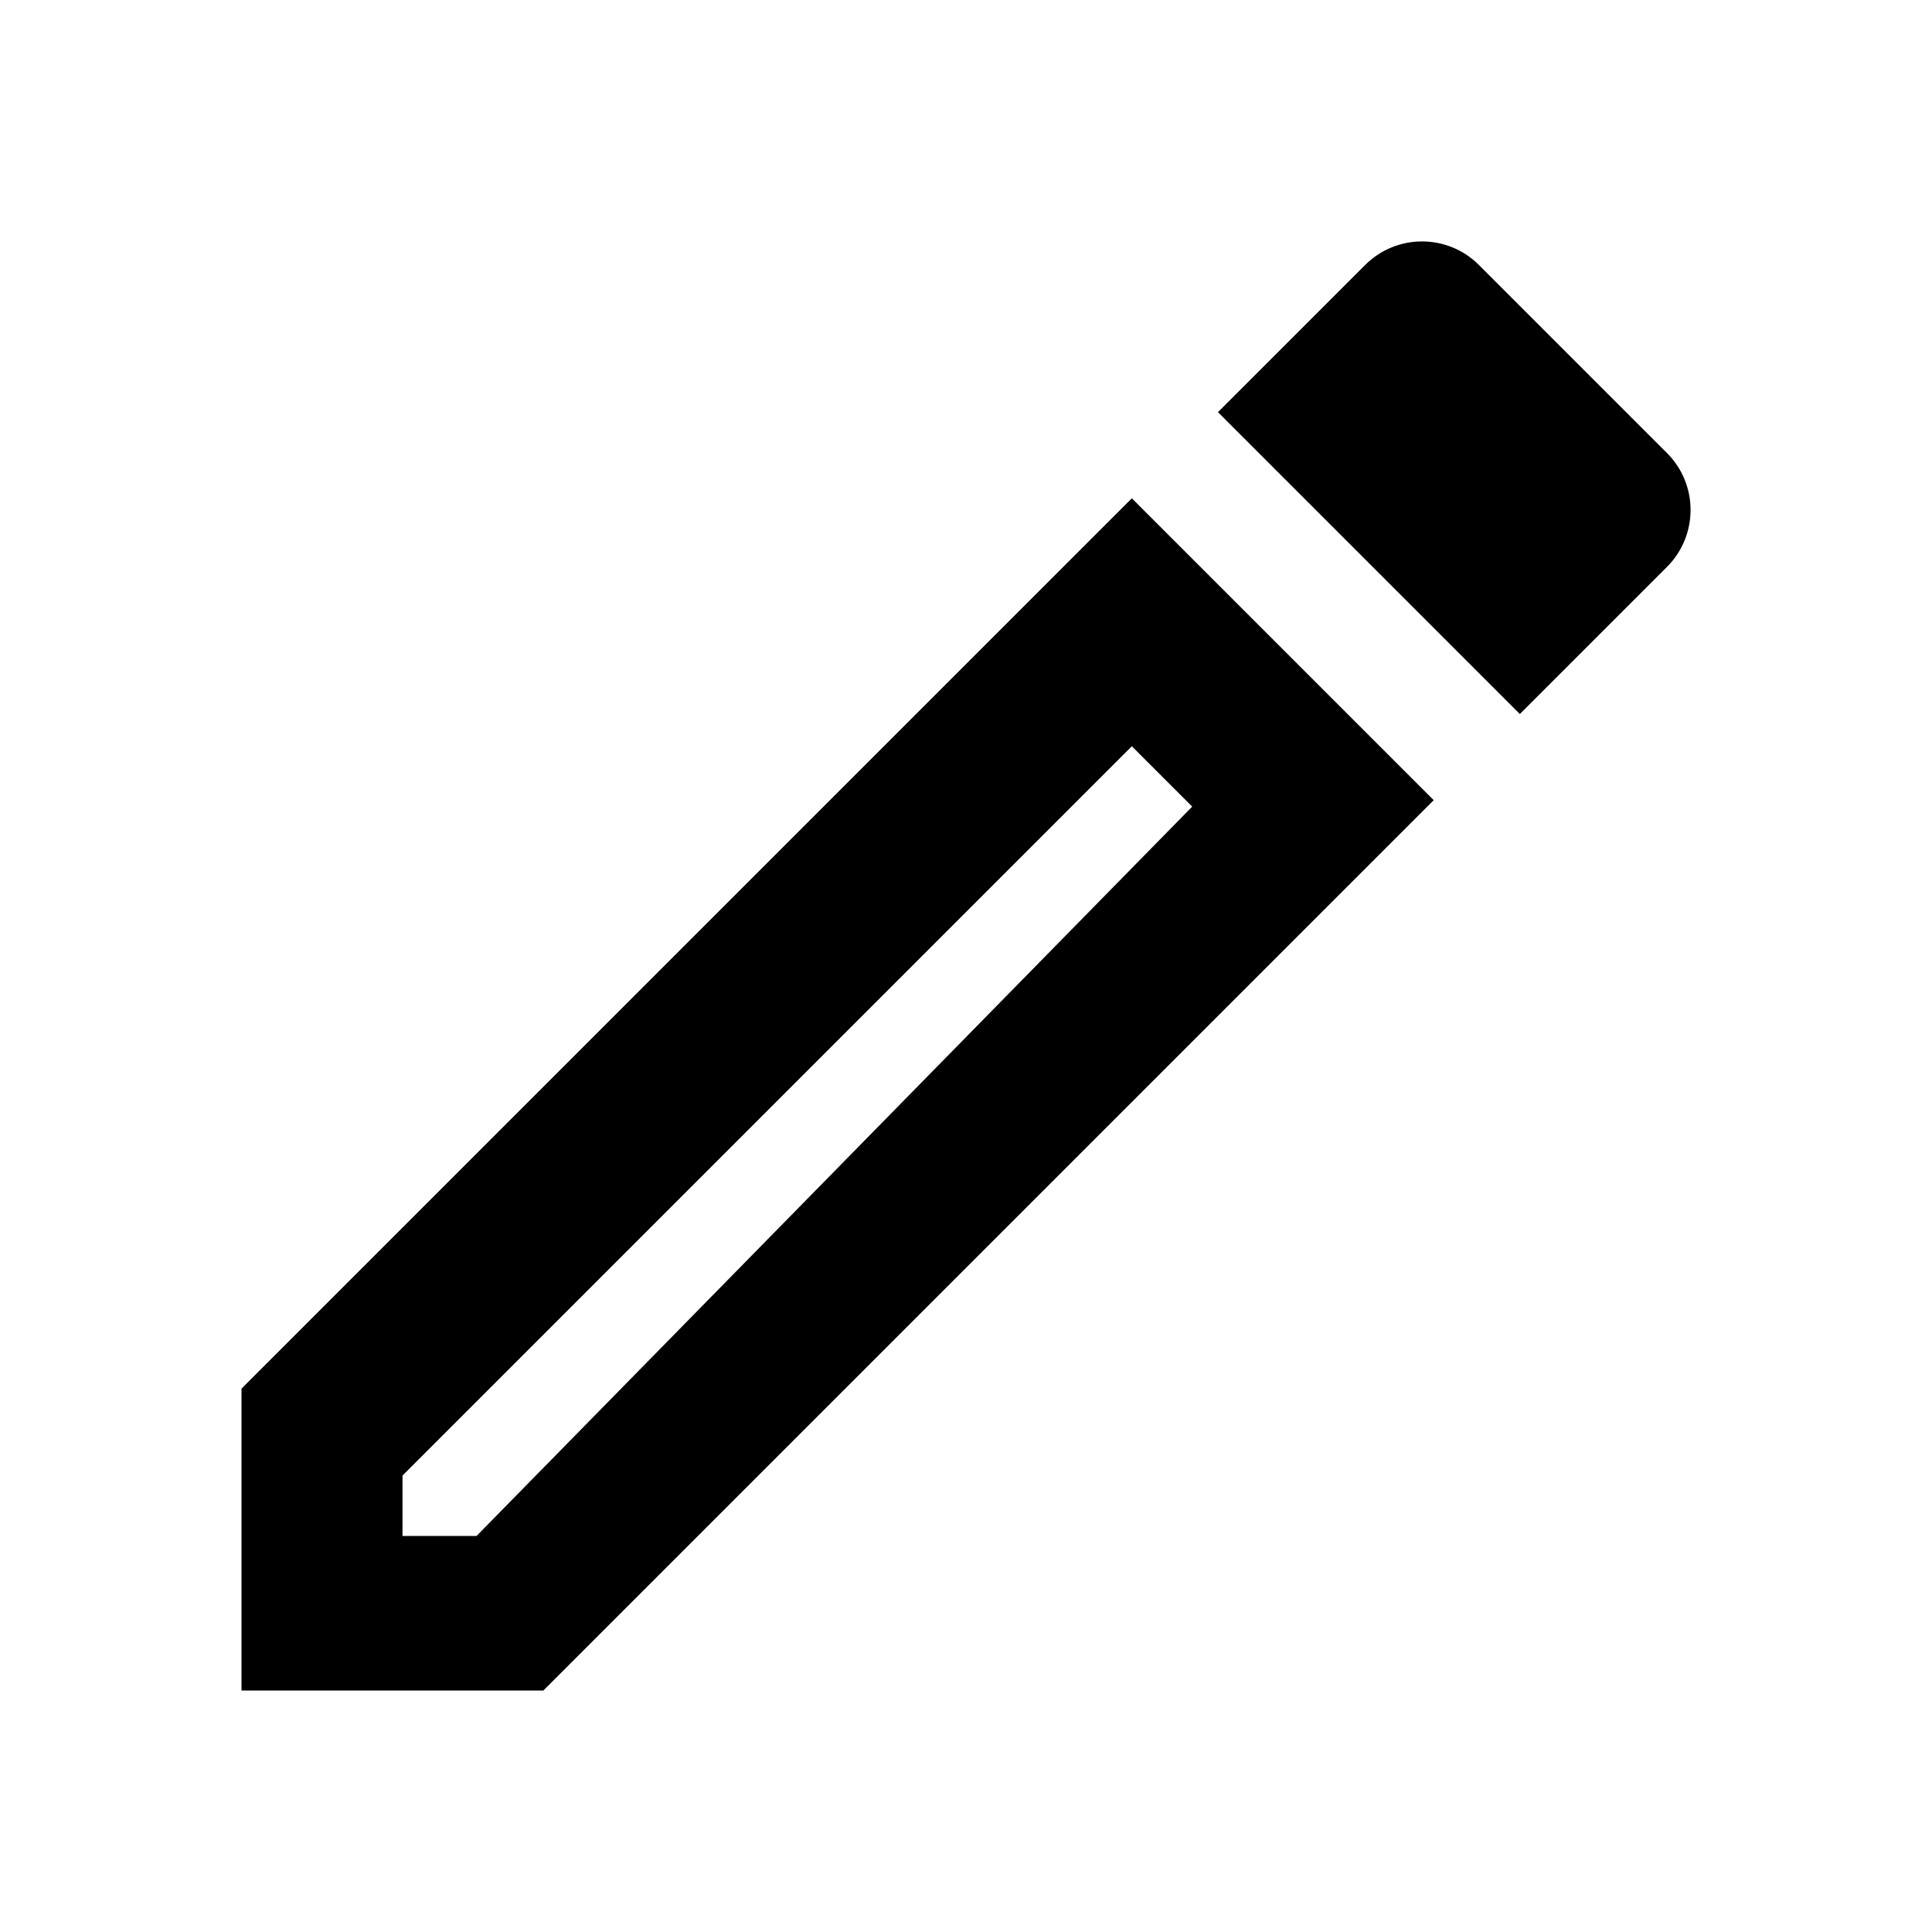
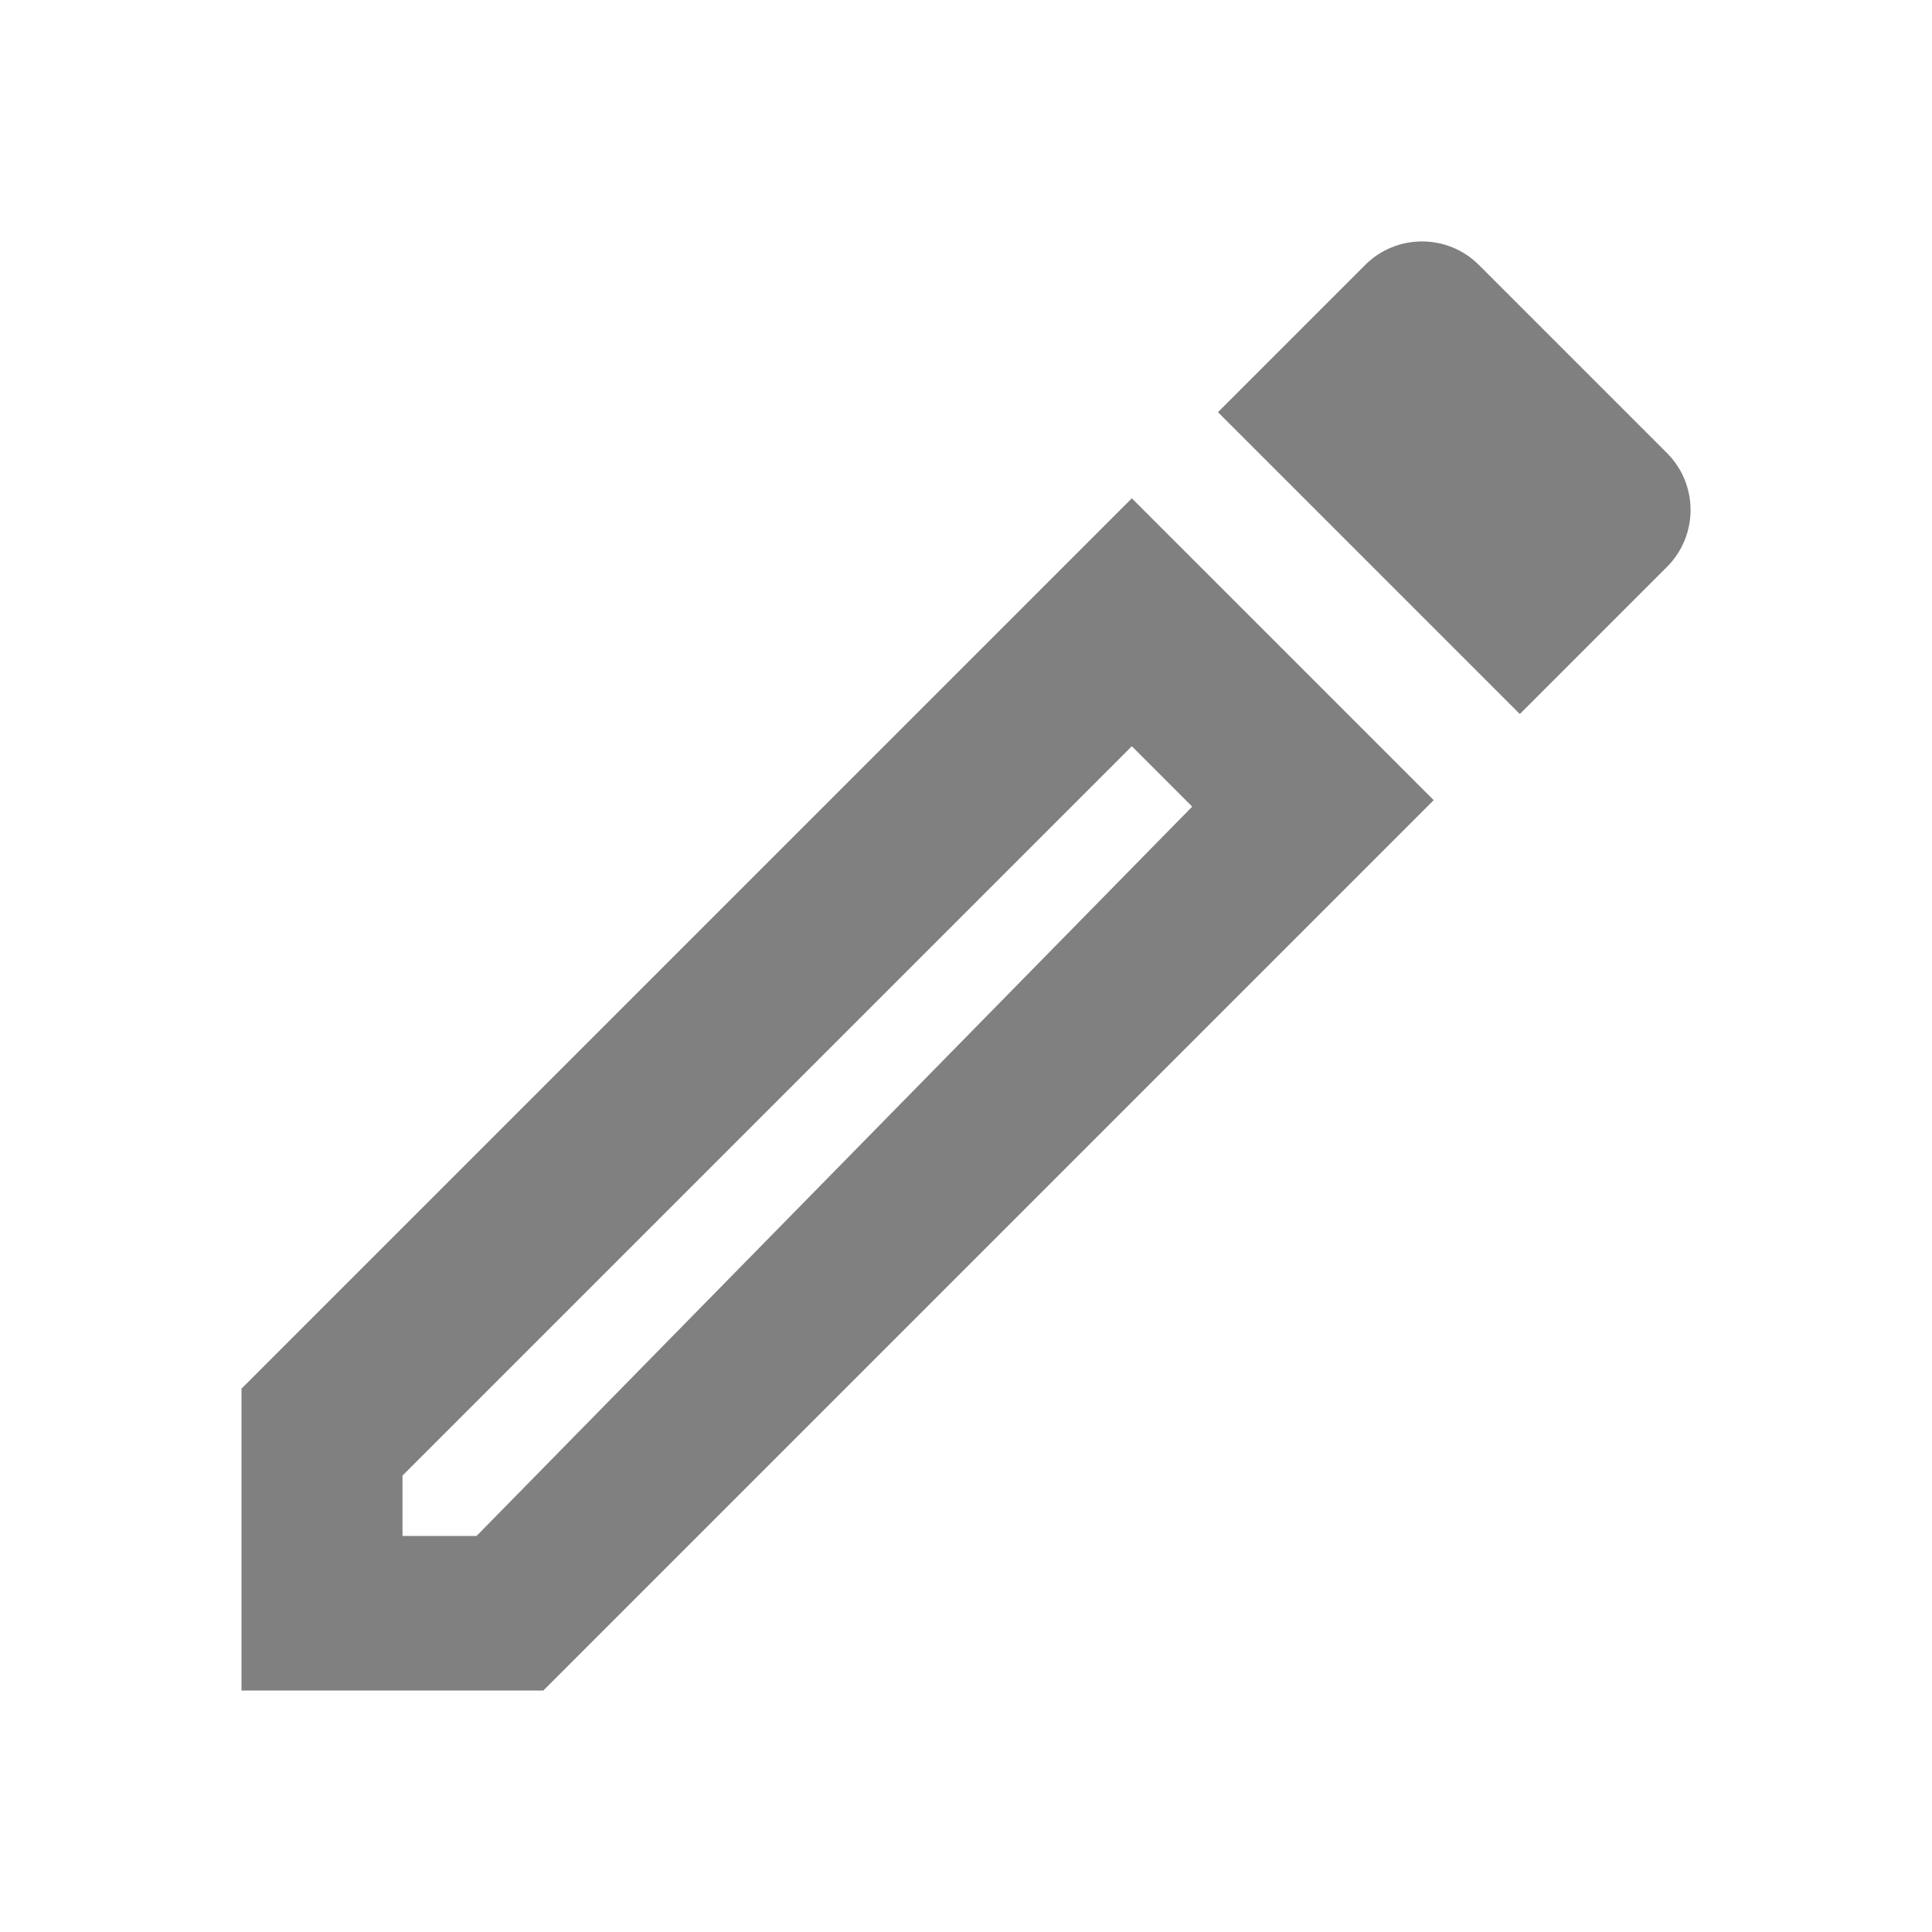
- <svg xmlns="http://www.w3.org/2000/svg" viewBox="0 0 24 24" fill="#000000">
+ <svg xmlns="http://www.w3.org/2000/svg" viewBox="0 0 24 24" fill="#808080">
  <path d="M3 17.25V21h3.75L17.81 9.94l-3.75-3.75L3 17.25zm2.92 1.83H5v-.75l9.06-9.06.75.75-8.89 9.06zM20.71 7.04a1 1 0 0 0 0-1.41l-2.34-2.34a1 1 0 0 0-1.41 0l-1.83 1.83 3.75 3.75 1.83-1.83z" />
</svg>
